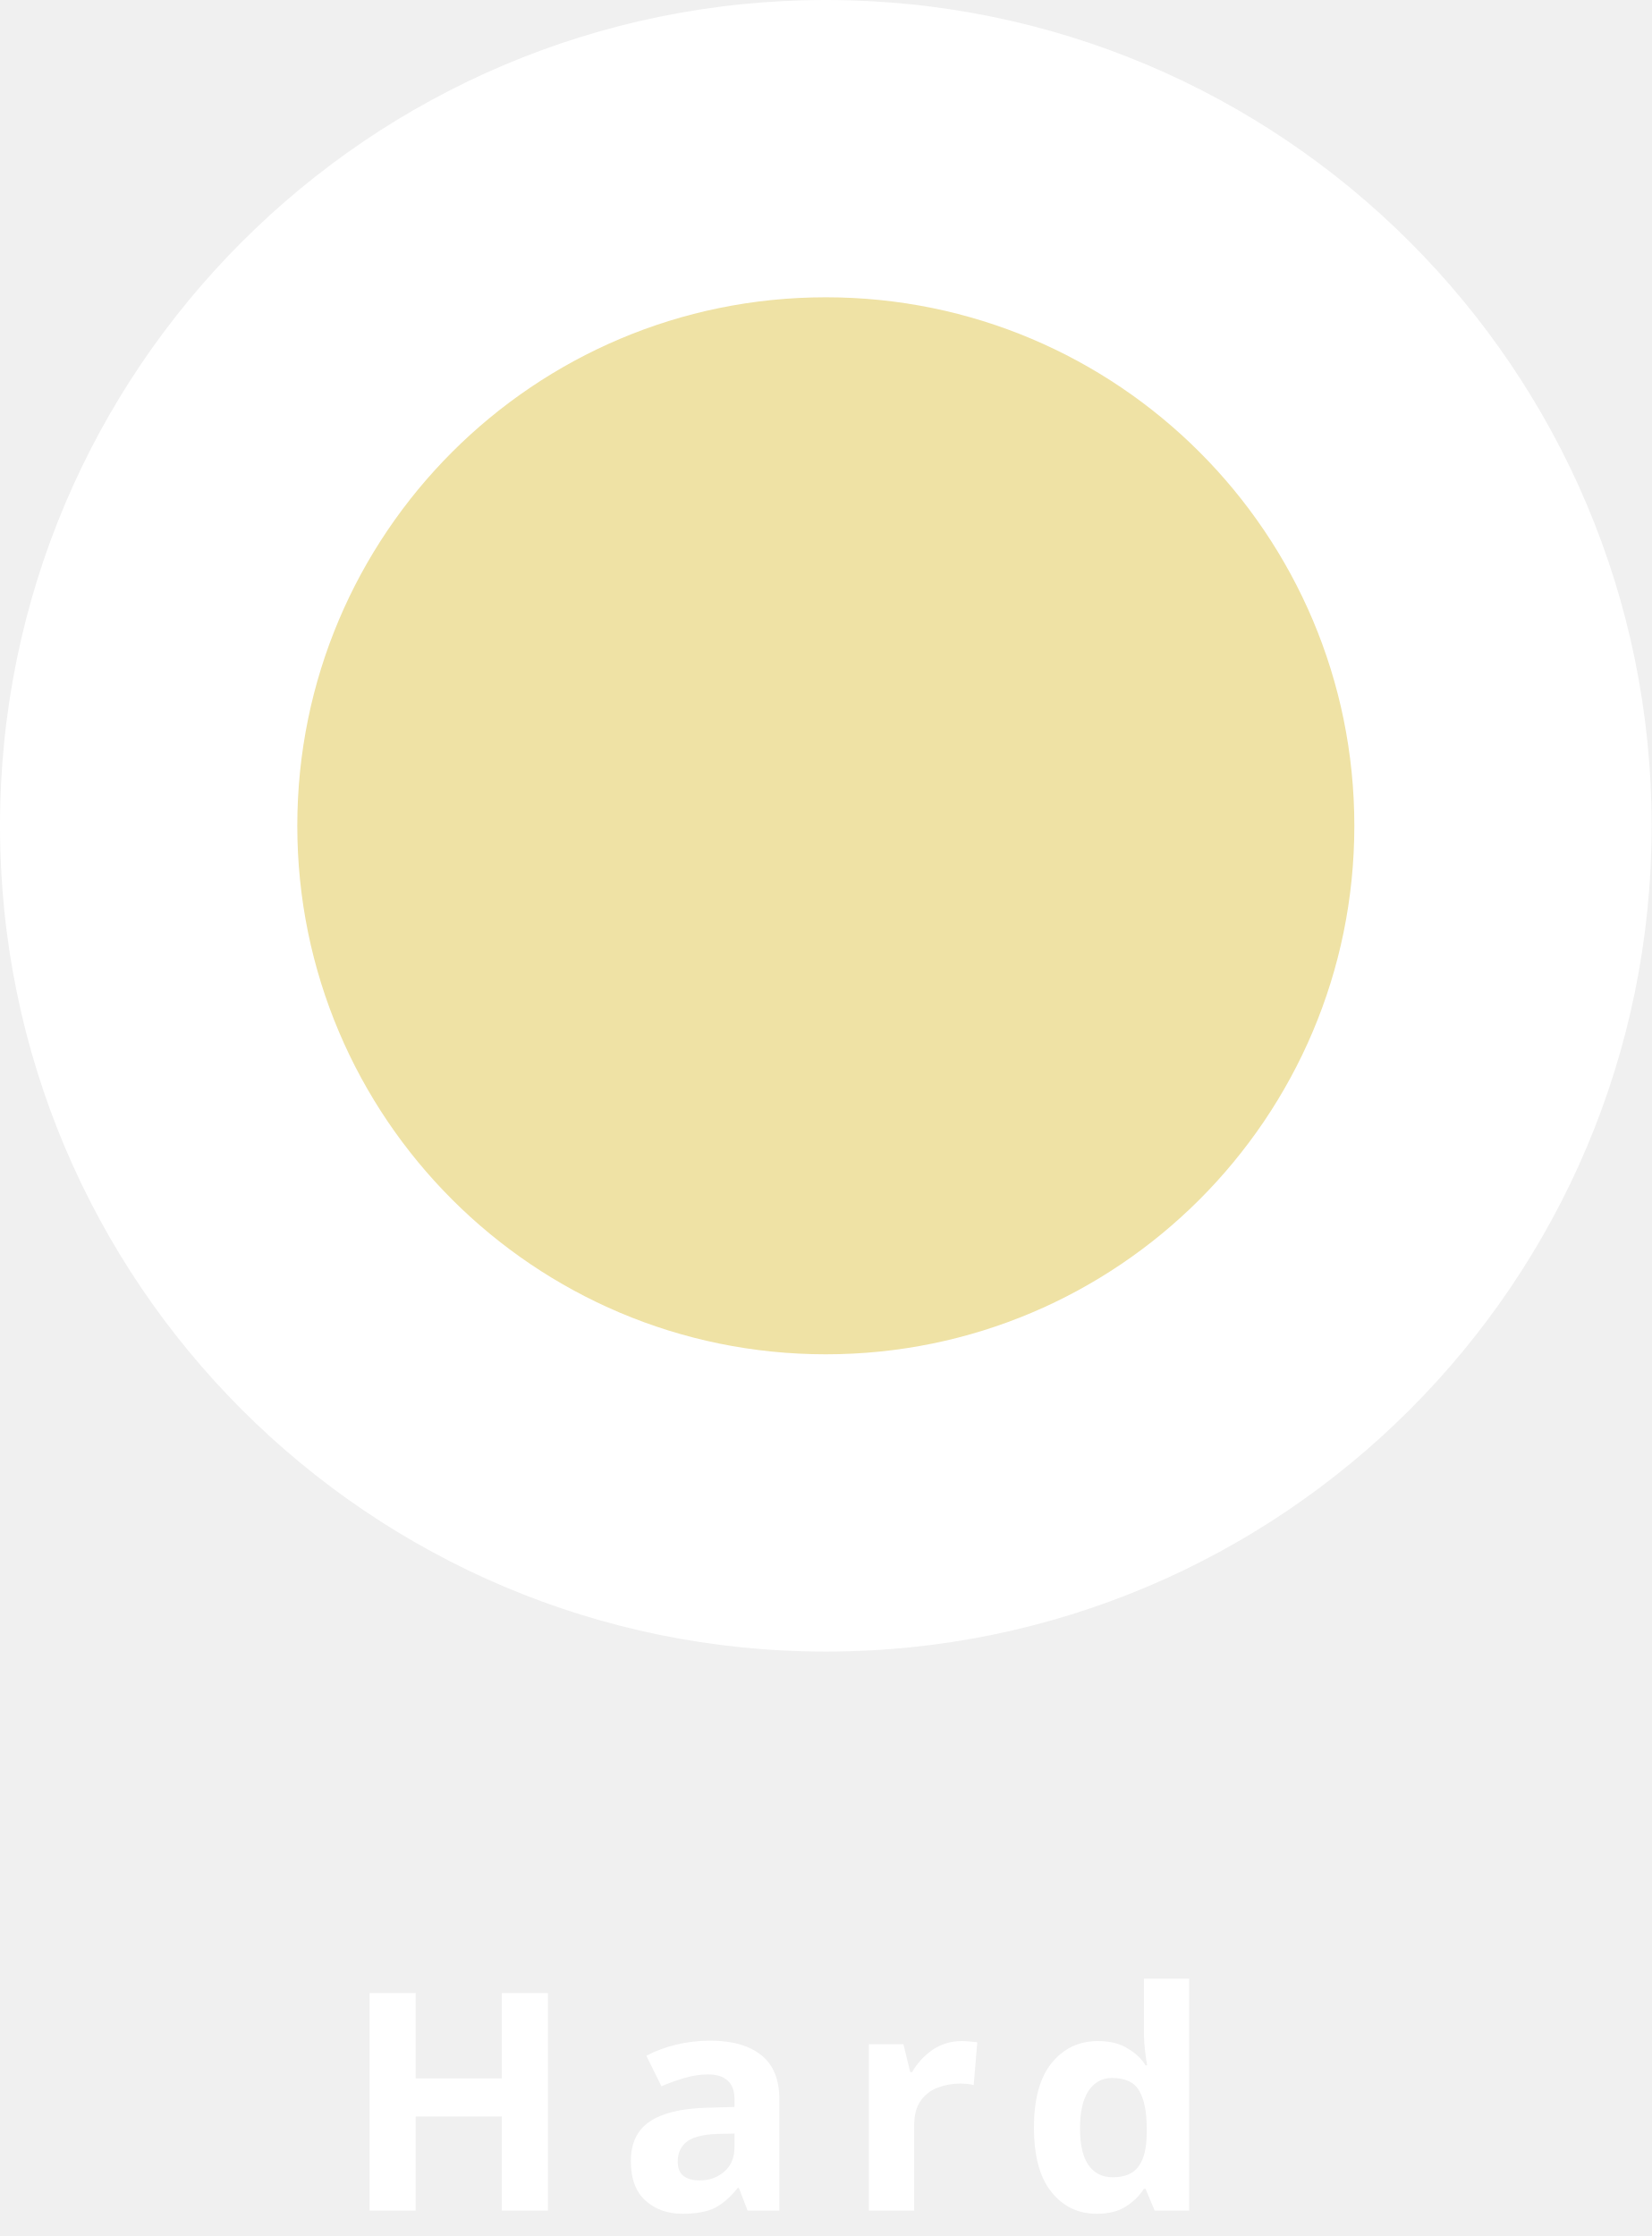
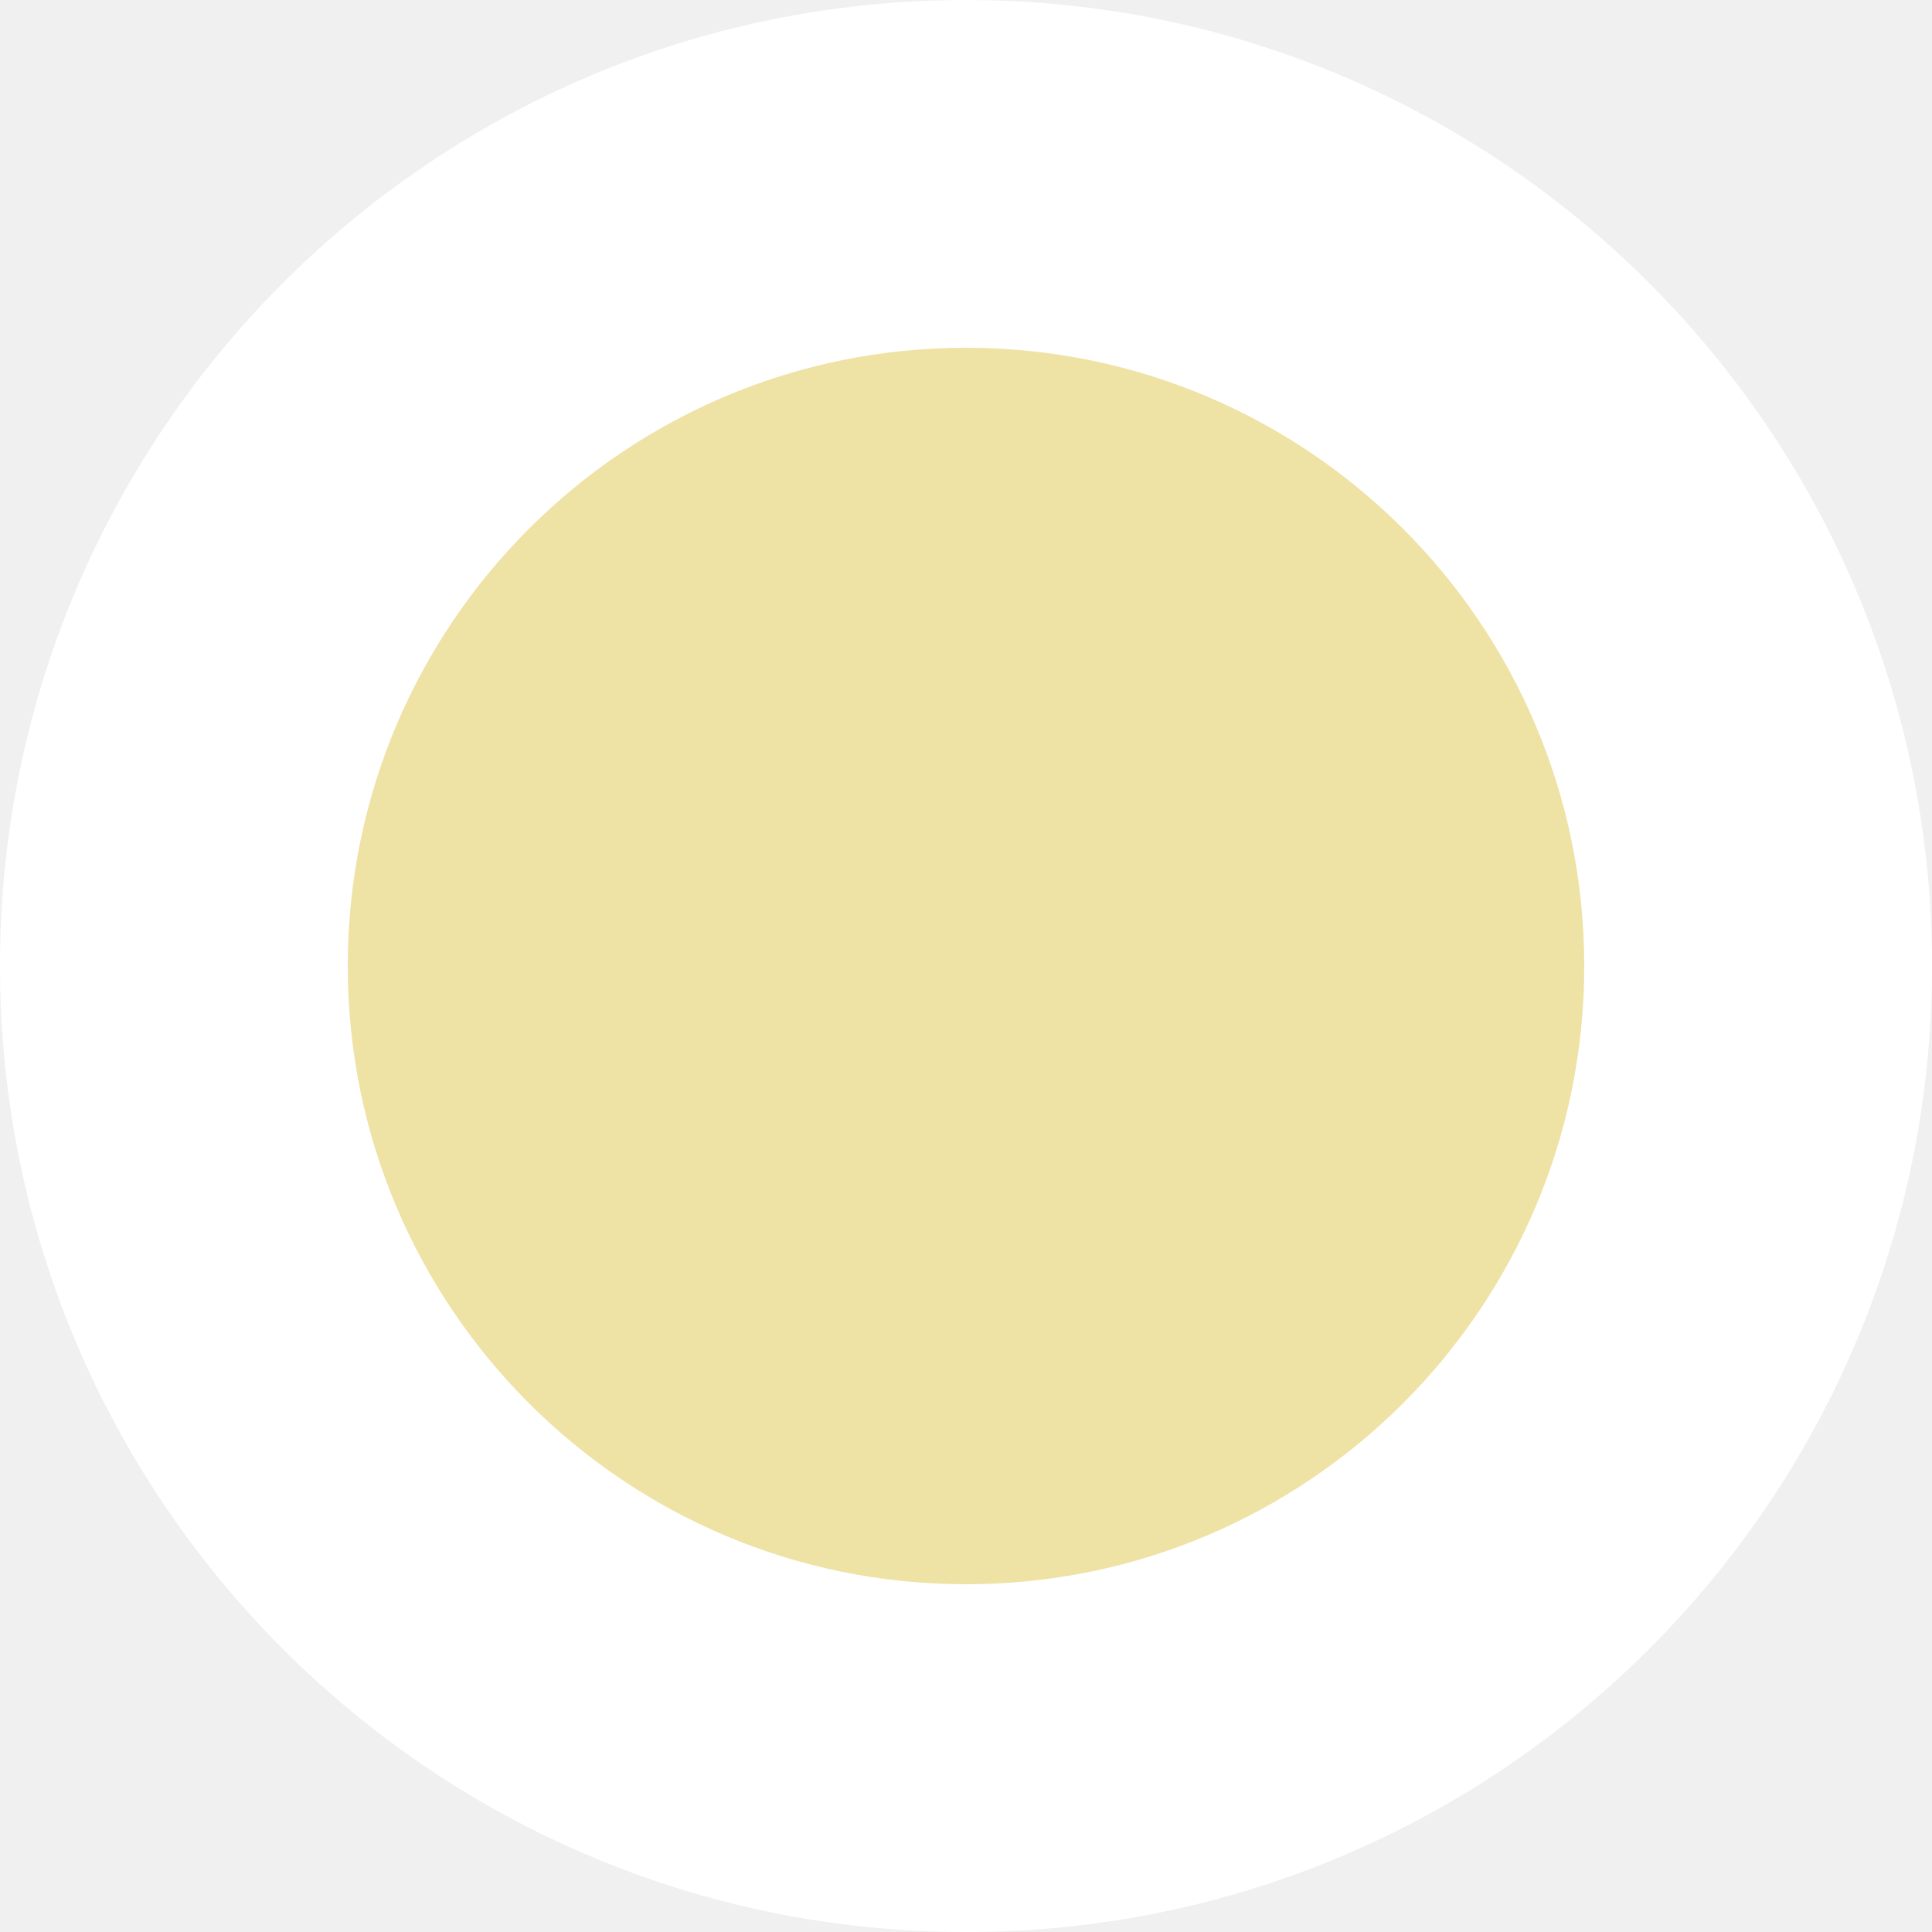
- <svg xmlns="http://www.w3.org/2000/svg" width="65px" height="88px" viewBox="0 0 65 88" version="1.1">
+ <svg xmlns="http://www.w3.org/2000/svg" width="65px" height="65px" viewBox="0 0 65 65" version="1.1">
  <defs />
  <g id="Nettside" stroke="none" stroke-width="1" fill="none" fill-rule="evenodd">
-     <g id="Electron-add-Copy-13" transform="translate(-627, -254)">
+     <g id="soft--copy" transform="translate(-627, -254)">
      <g id="Group-3" transform="translate(627, 254)">
-         <text id="Hard" font-family="Comfortaa-Bold, Comfortaa" font-size="12" font-weight="bold" letter-spacing="1.68" fill="#FFFFFF">
-           <tspan x="13.47" y="87">Hard </tspan>
-         </text>
        <circle id="Oval-Copy-3" fill="#FFFFFF" cx="32.5" cy="32.5" r="32.5" />
        <circle id="Oval-Copy-4" fill="#EFE2A5" cx="32.5" cy="32.5" r="20.8" />
      </g>
    </g>
  </g>
</svg>
